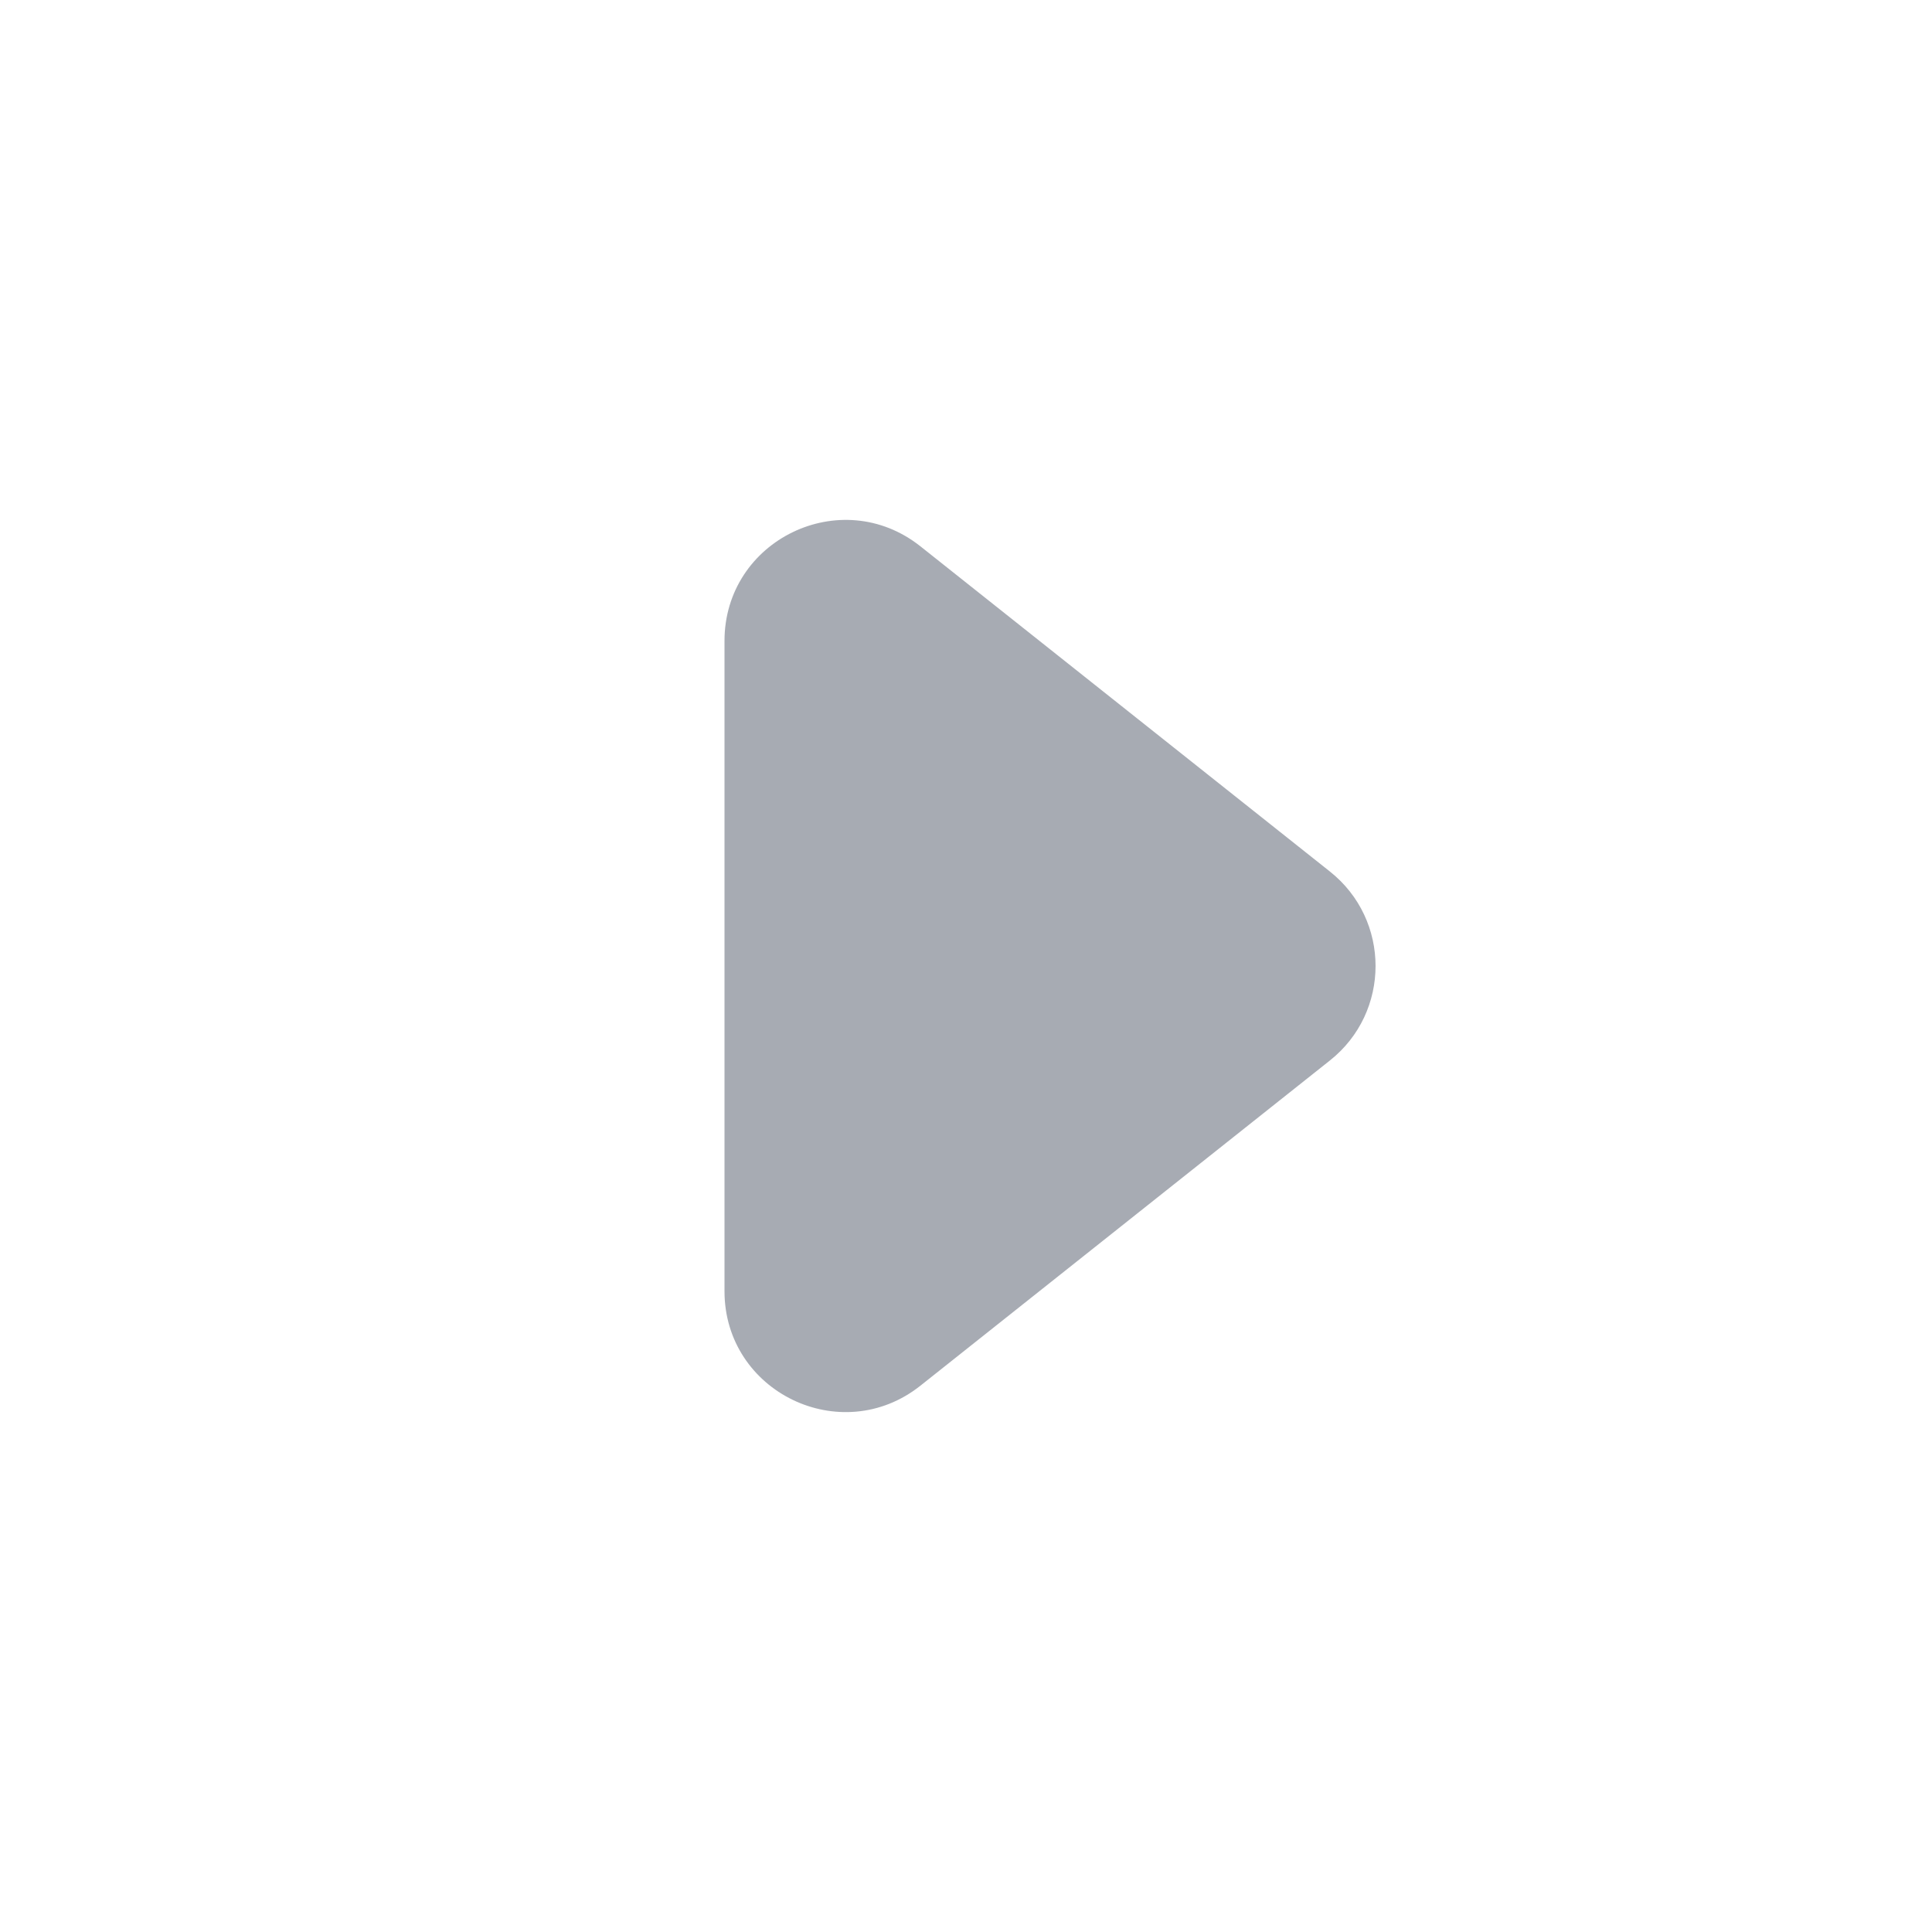
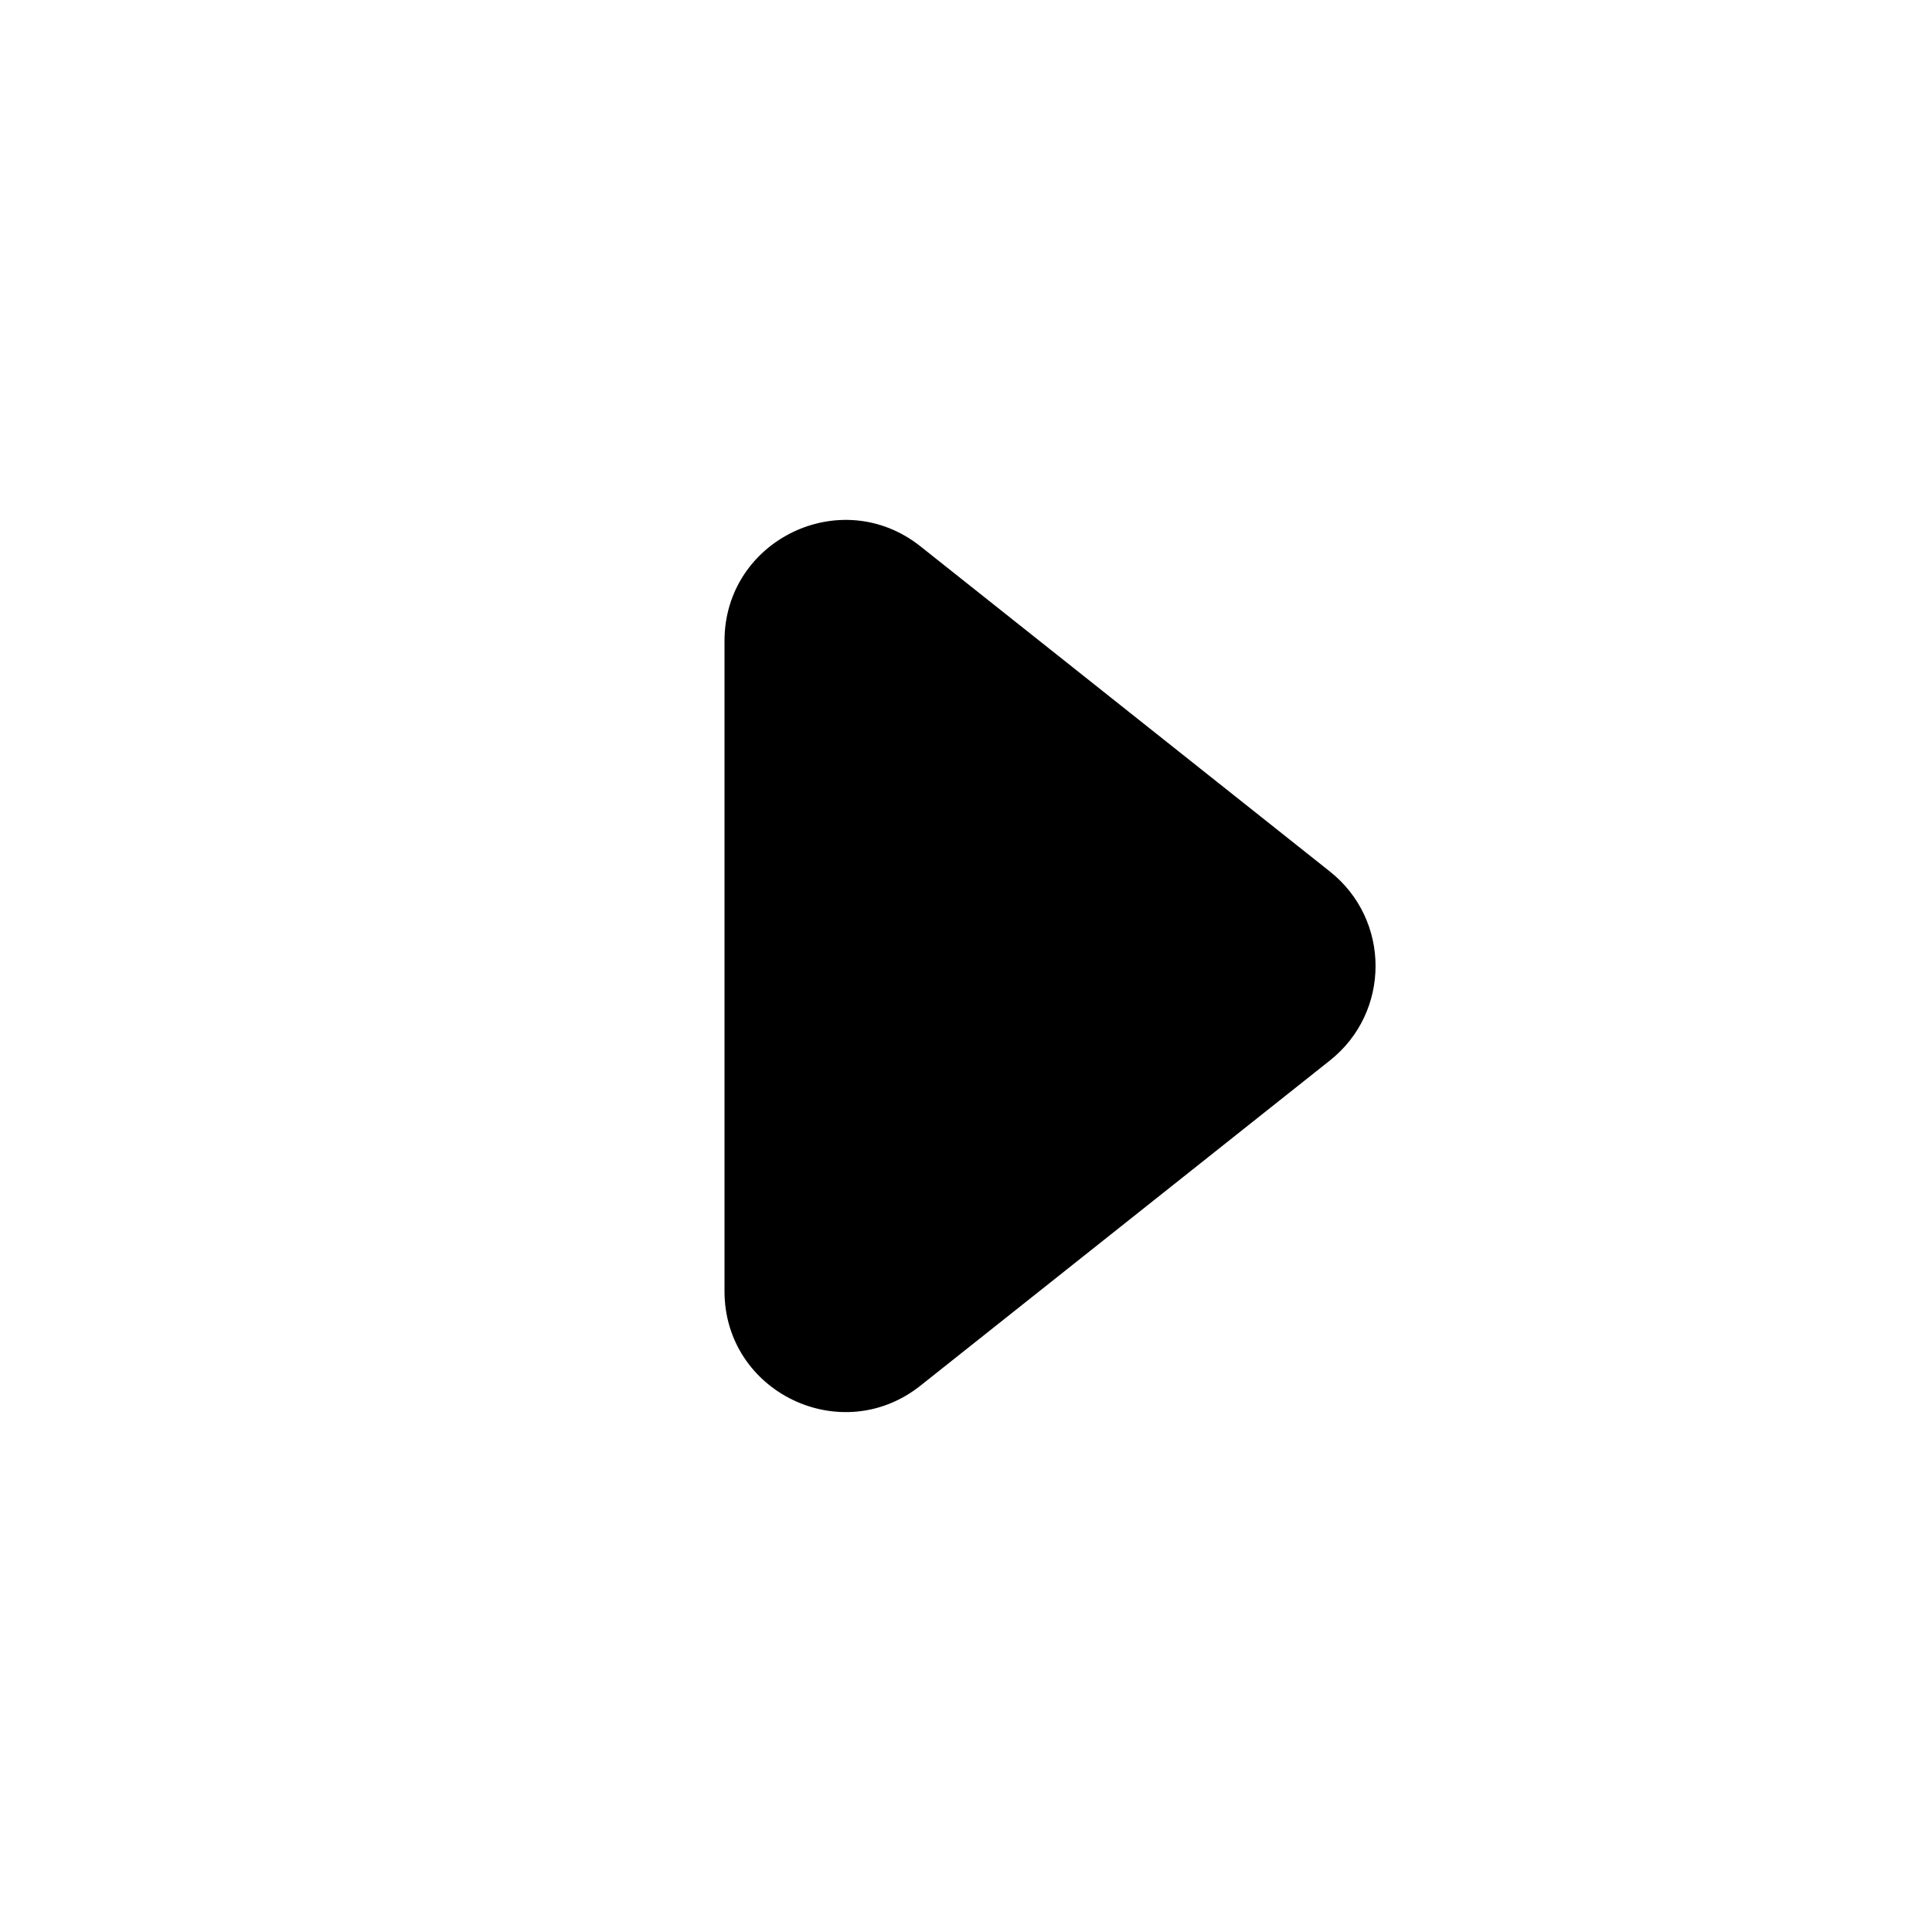
<svg xmlns="http://www.w3.org/2000/svg" width="16" height="16" viewBox="0 0 16 16" fill="none">
  <g id="arrow_breadcrumb">
-     <path id="Polygon 1" d="M11.013 7.217C11.518 7.617 11.518 8.383 11.013 8.783L7.622 11.476C6.966 11.996 6 11.529 6 10.693L6 5.308C6 4.471 6.966 4.004 7.622 4.524L11.013 7.217Z" fill="#515869" fill-opacity="0.5" />
+     <path id="Polygon 1" d="M11.013 7.217C11.518 7.617 11.518 8.383 11.013 8.783L7.622 11.476C6.966 11.996 6 11.529 6 10.693L6 5.308C6 4.471 6.966 4.004 7.622 4.524L11.013 7.217Z" fill="currentColor" />
  </g>
</svg>
